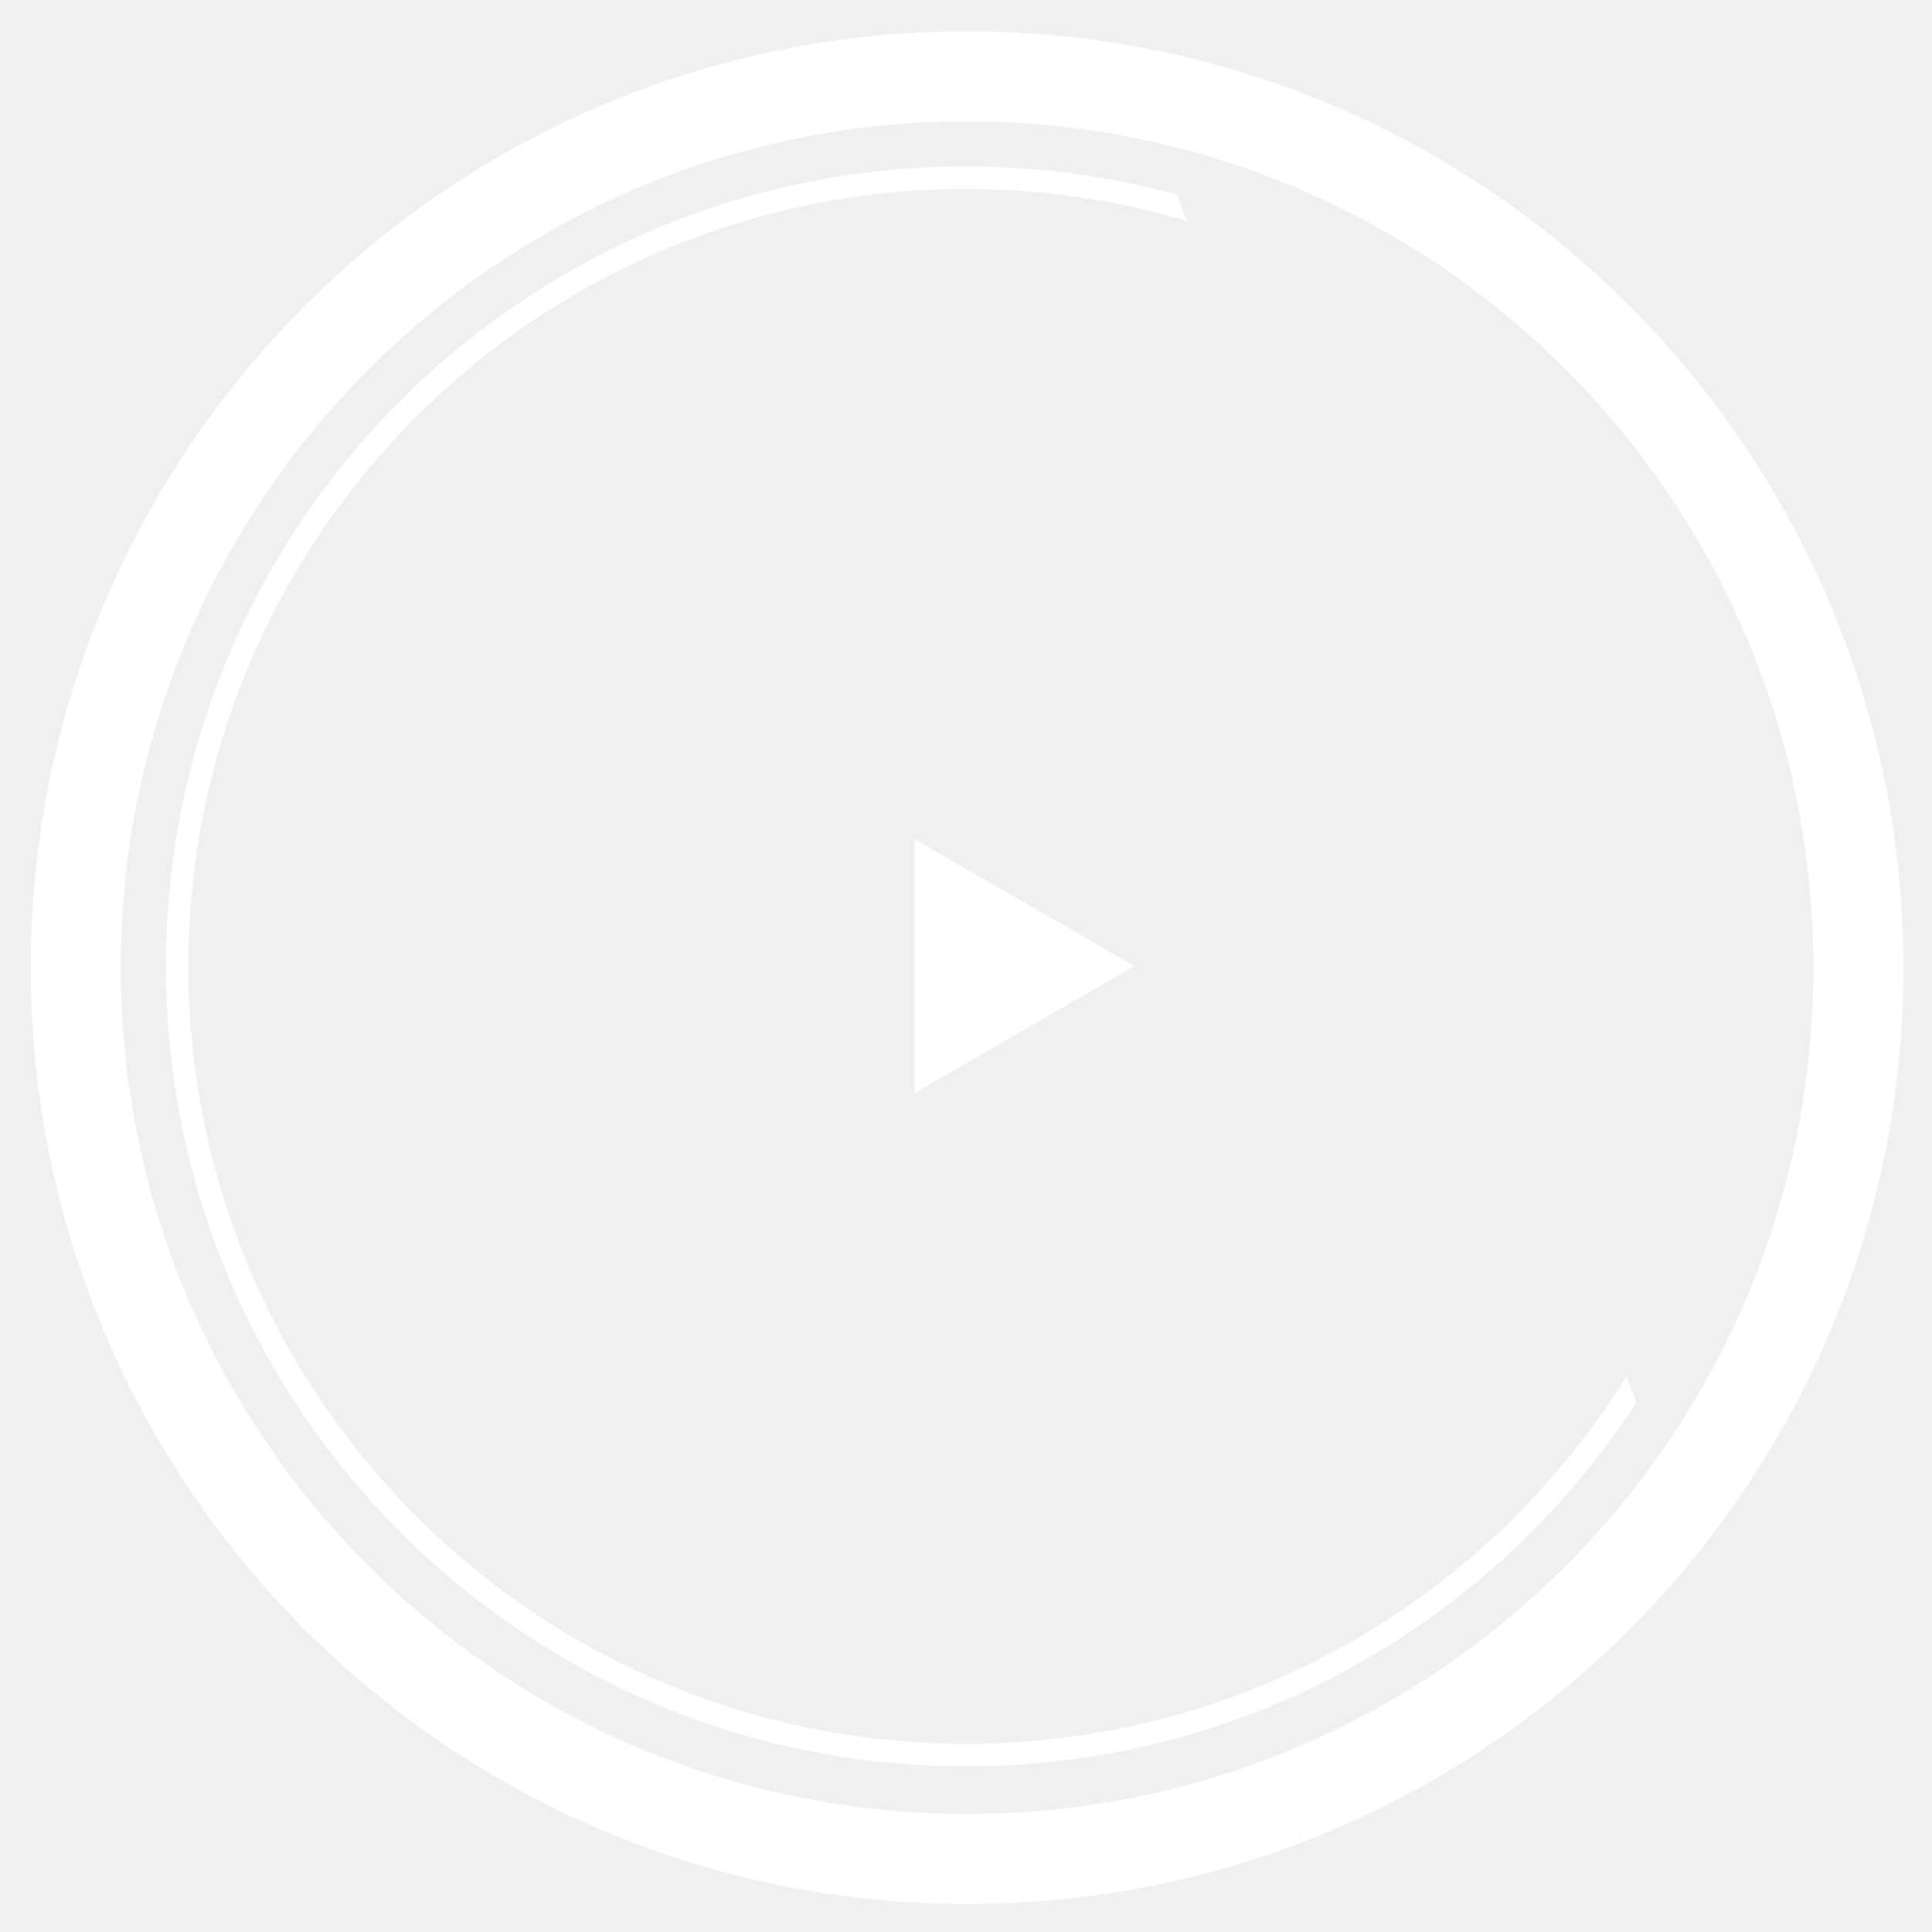
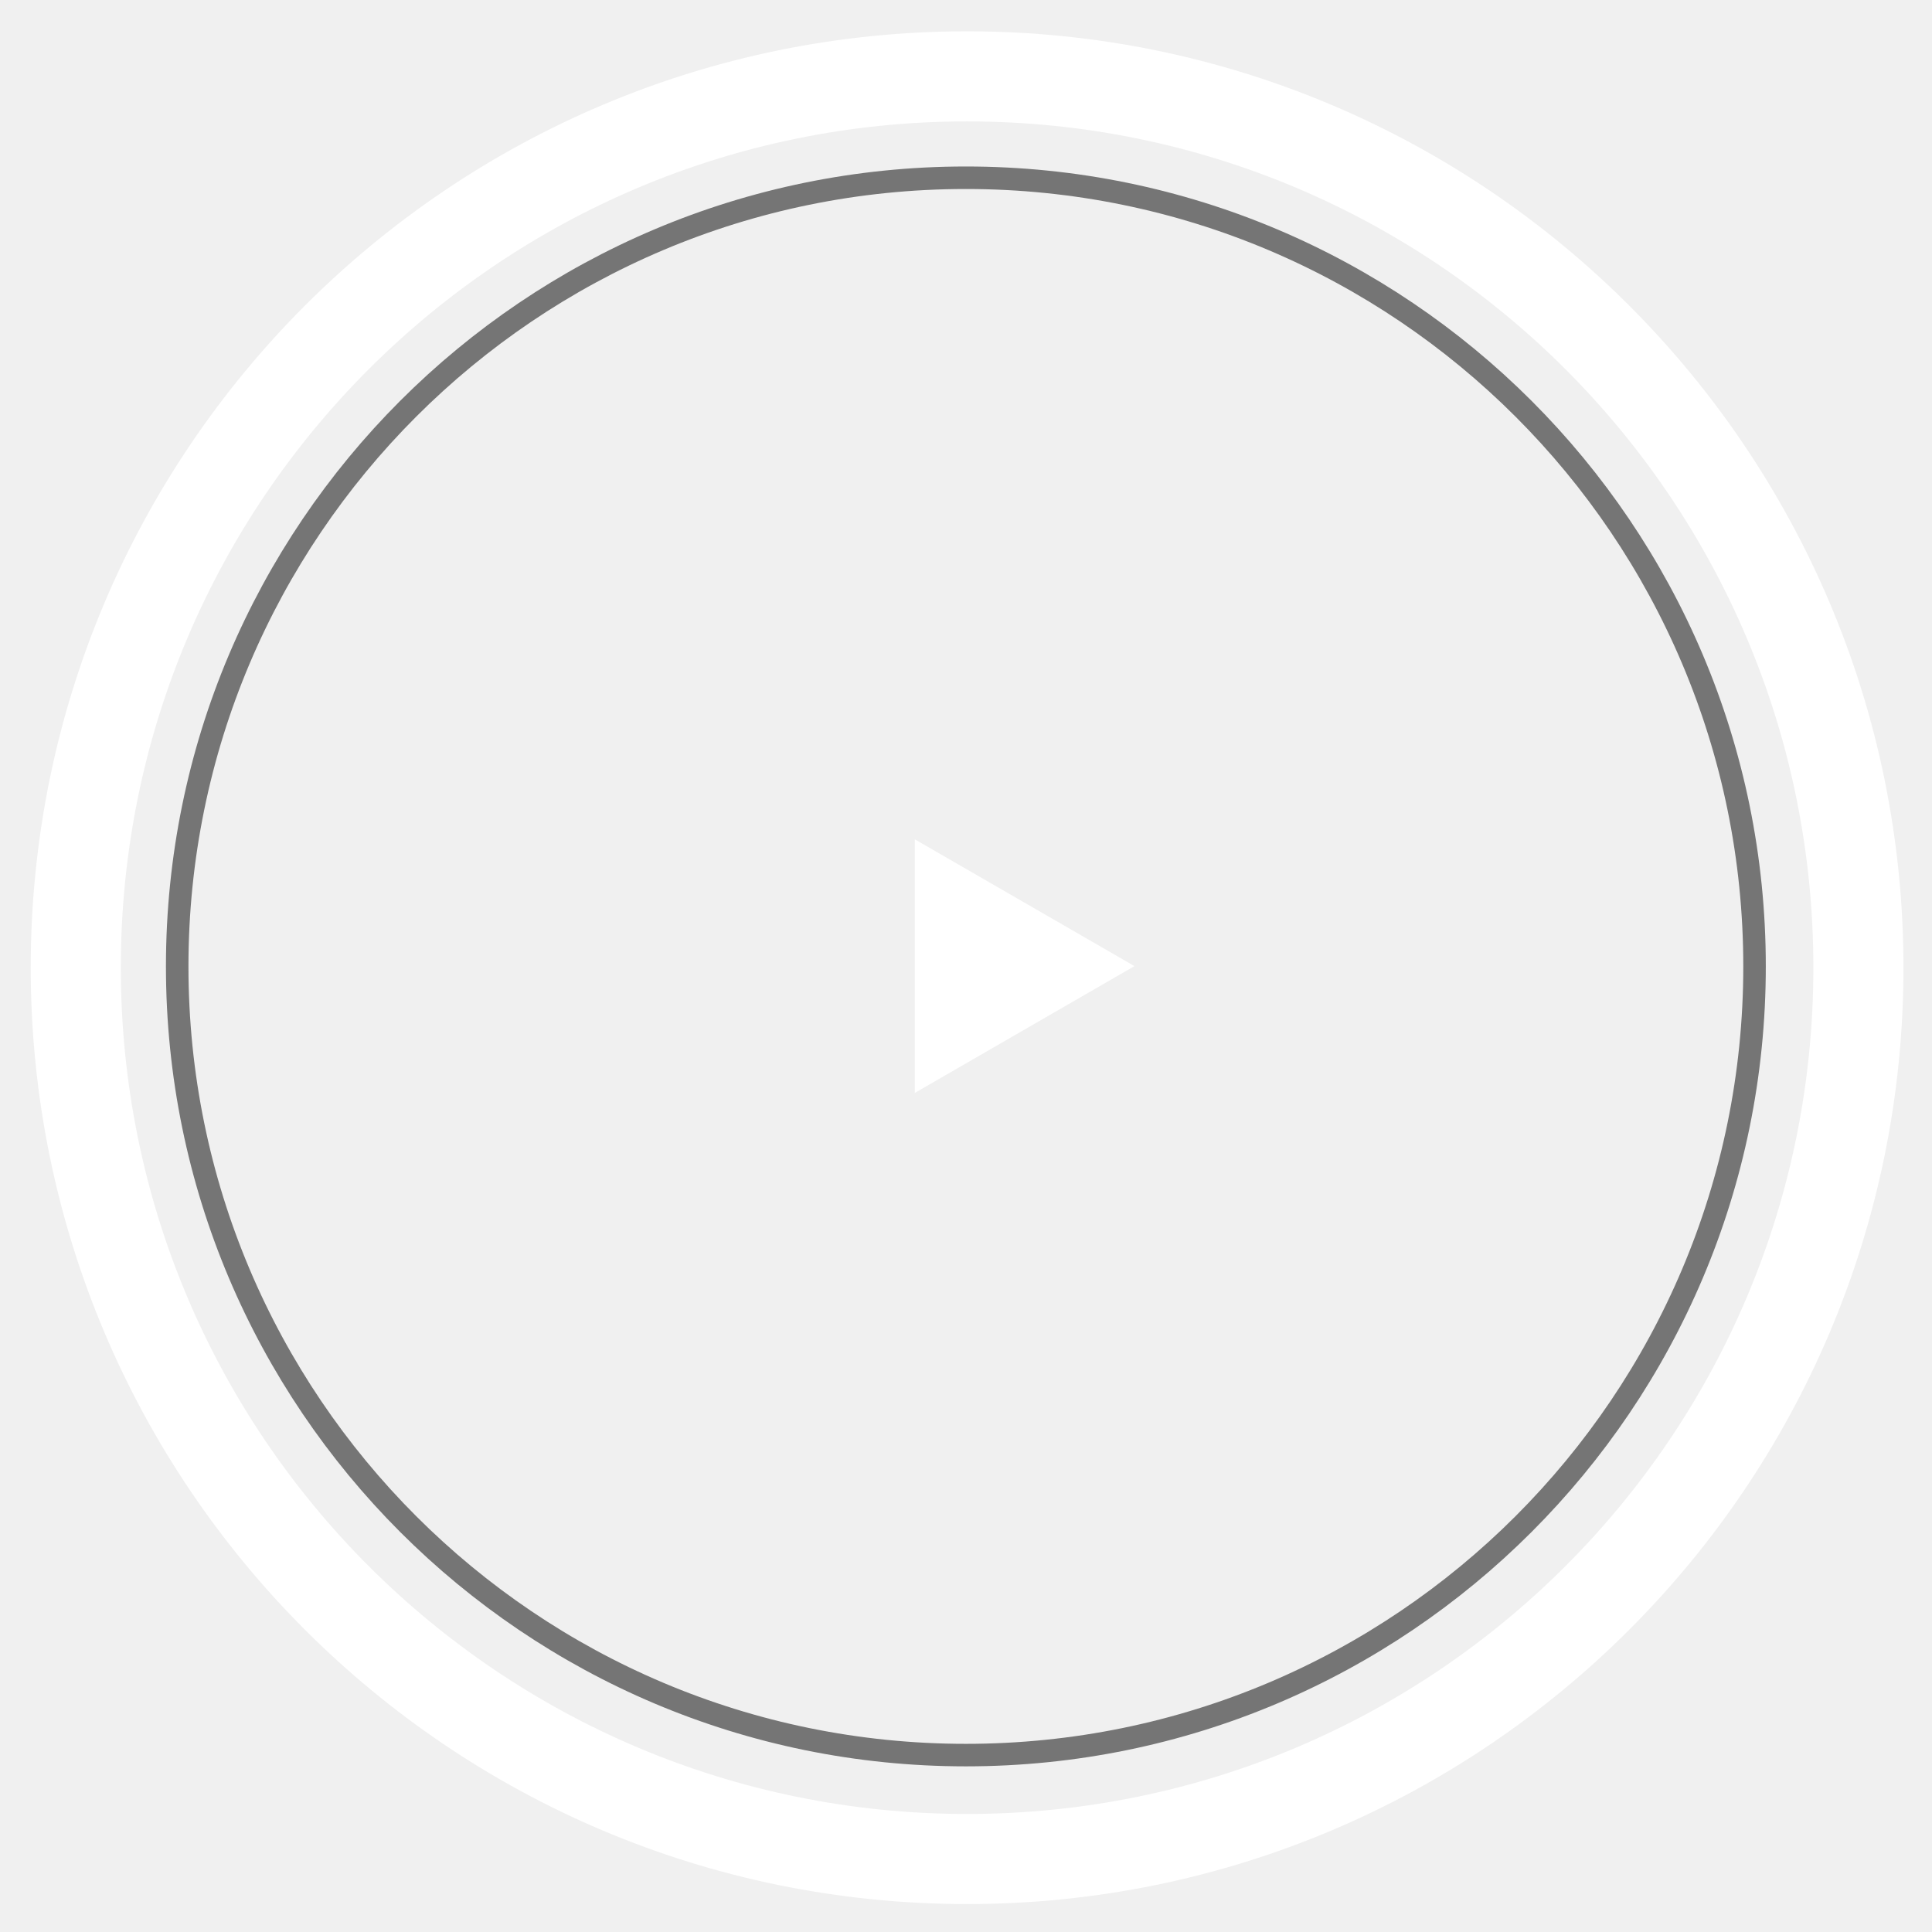
<svg xmlns="http://www.w3.org/2000/svg" width="46" height="46" fill="none">
  <circle cx="23.026" cy="23.04" r="21.222" stroke="#fff" stroke-width="2.145" />
-   <mask id="mask0_260:7781" style="mask-type:alpha" maskUnits="userSpaceOnUse" x="3" y="3" width="40" height="40">
-     <circle cx="22.997" cy="23.01" r="18.778" stroke="#757575" stroke-width=".536" />
-   </mask>
-   <g mask="url(#mask0_260:7781)">
-     <path fill="#fff" d="M-9.344 11.185L25.477-2.06l15.627 41.08L6.283 52.267z" />
-   </g>
+   <circle cx="22.997" cy="23.01" r="18.778" stroke="#757575" stroke-width=".536" />
  <path d="M27.01 23.003l-5.229 3.019v-6.038l5.23 3.019z" fill="#fff" />
</svg>
